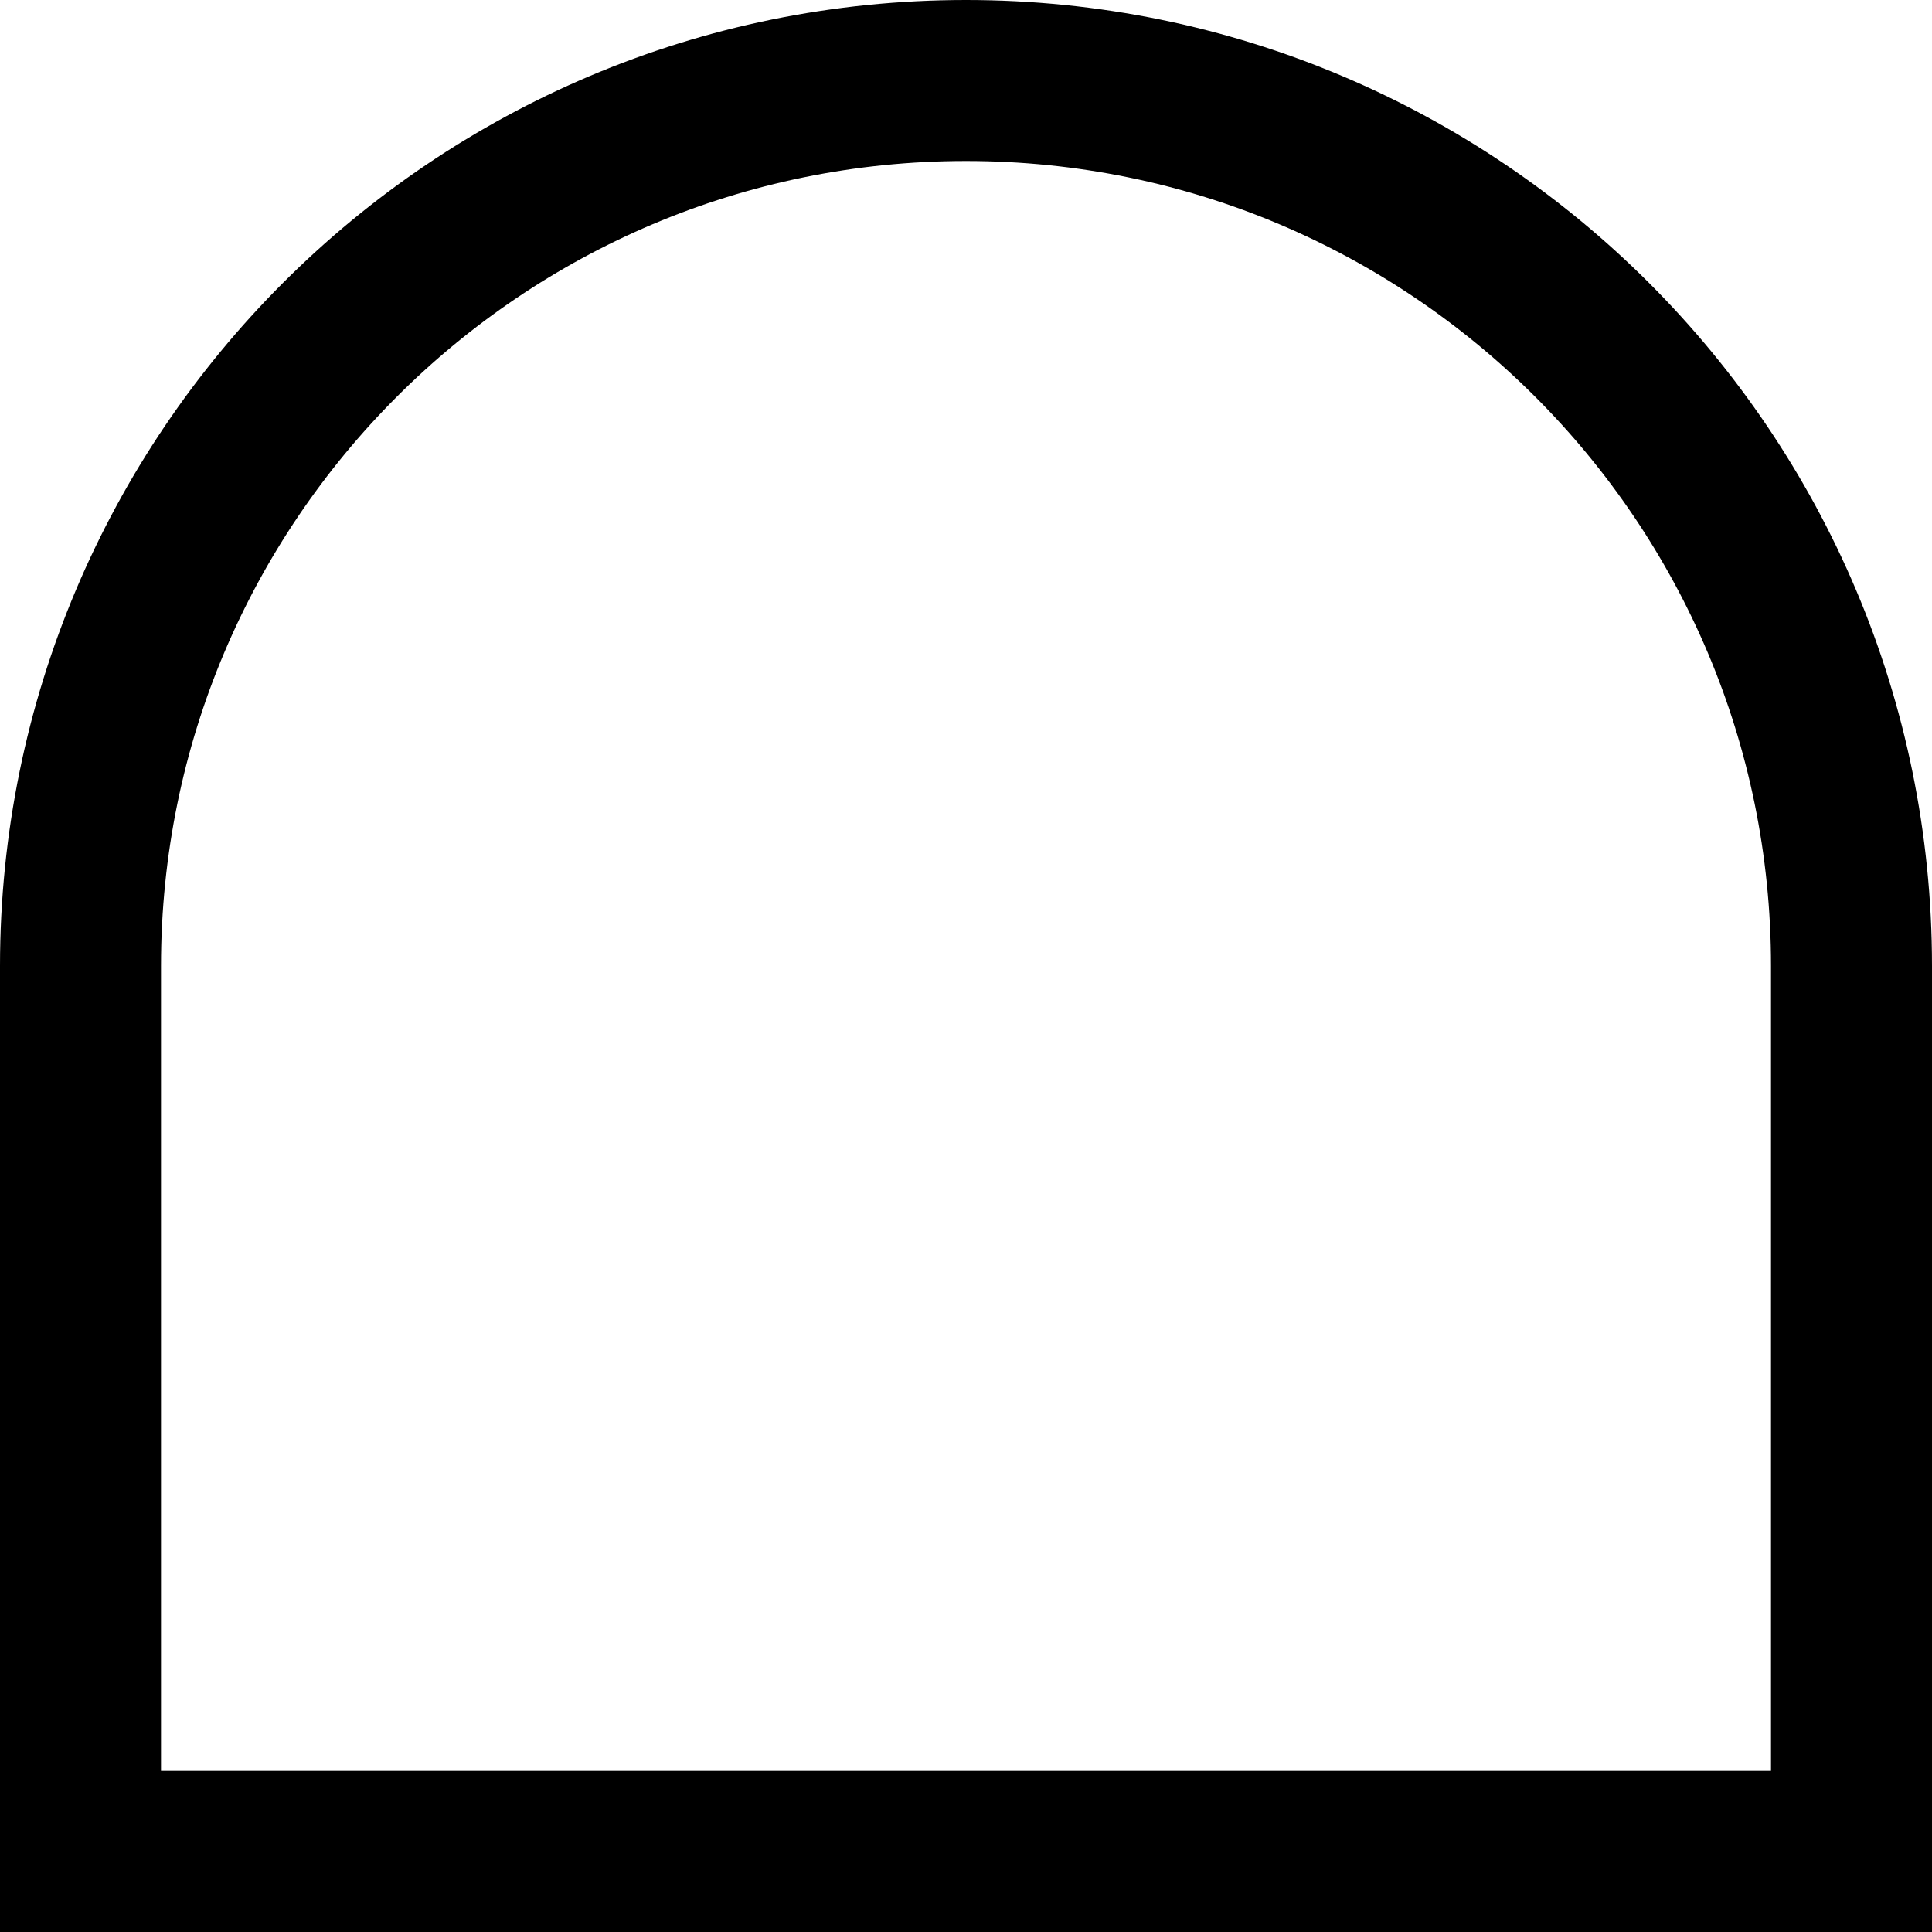
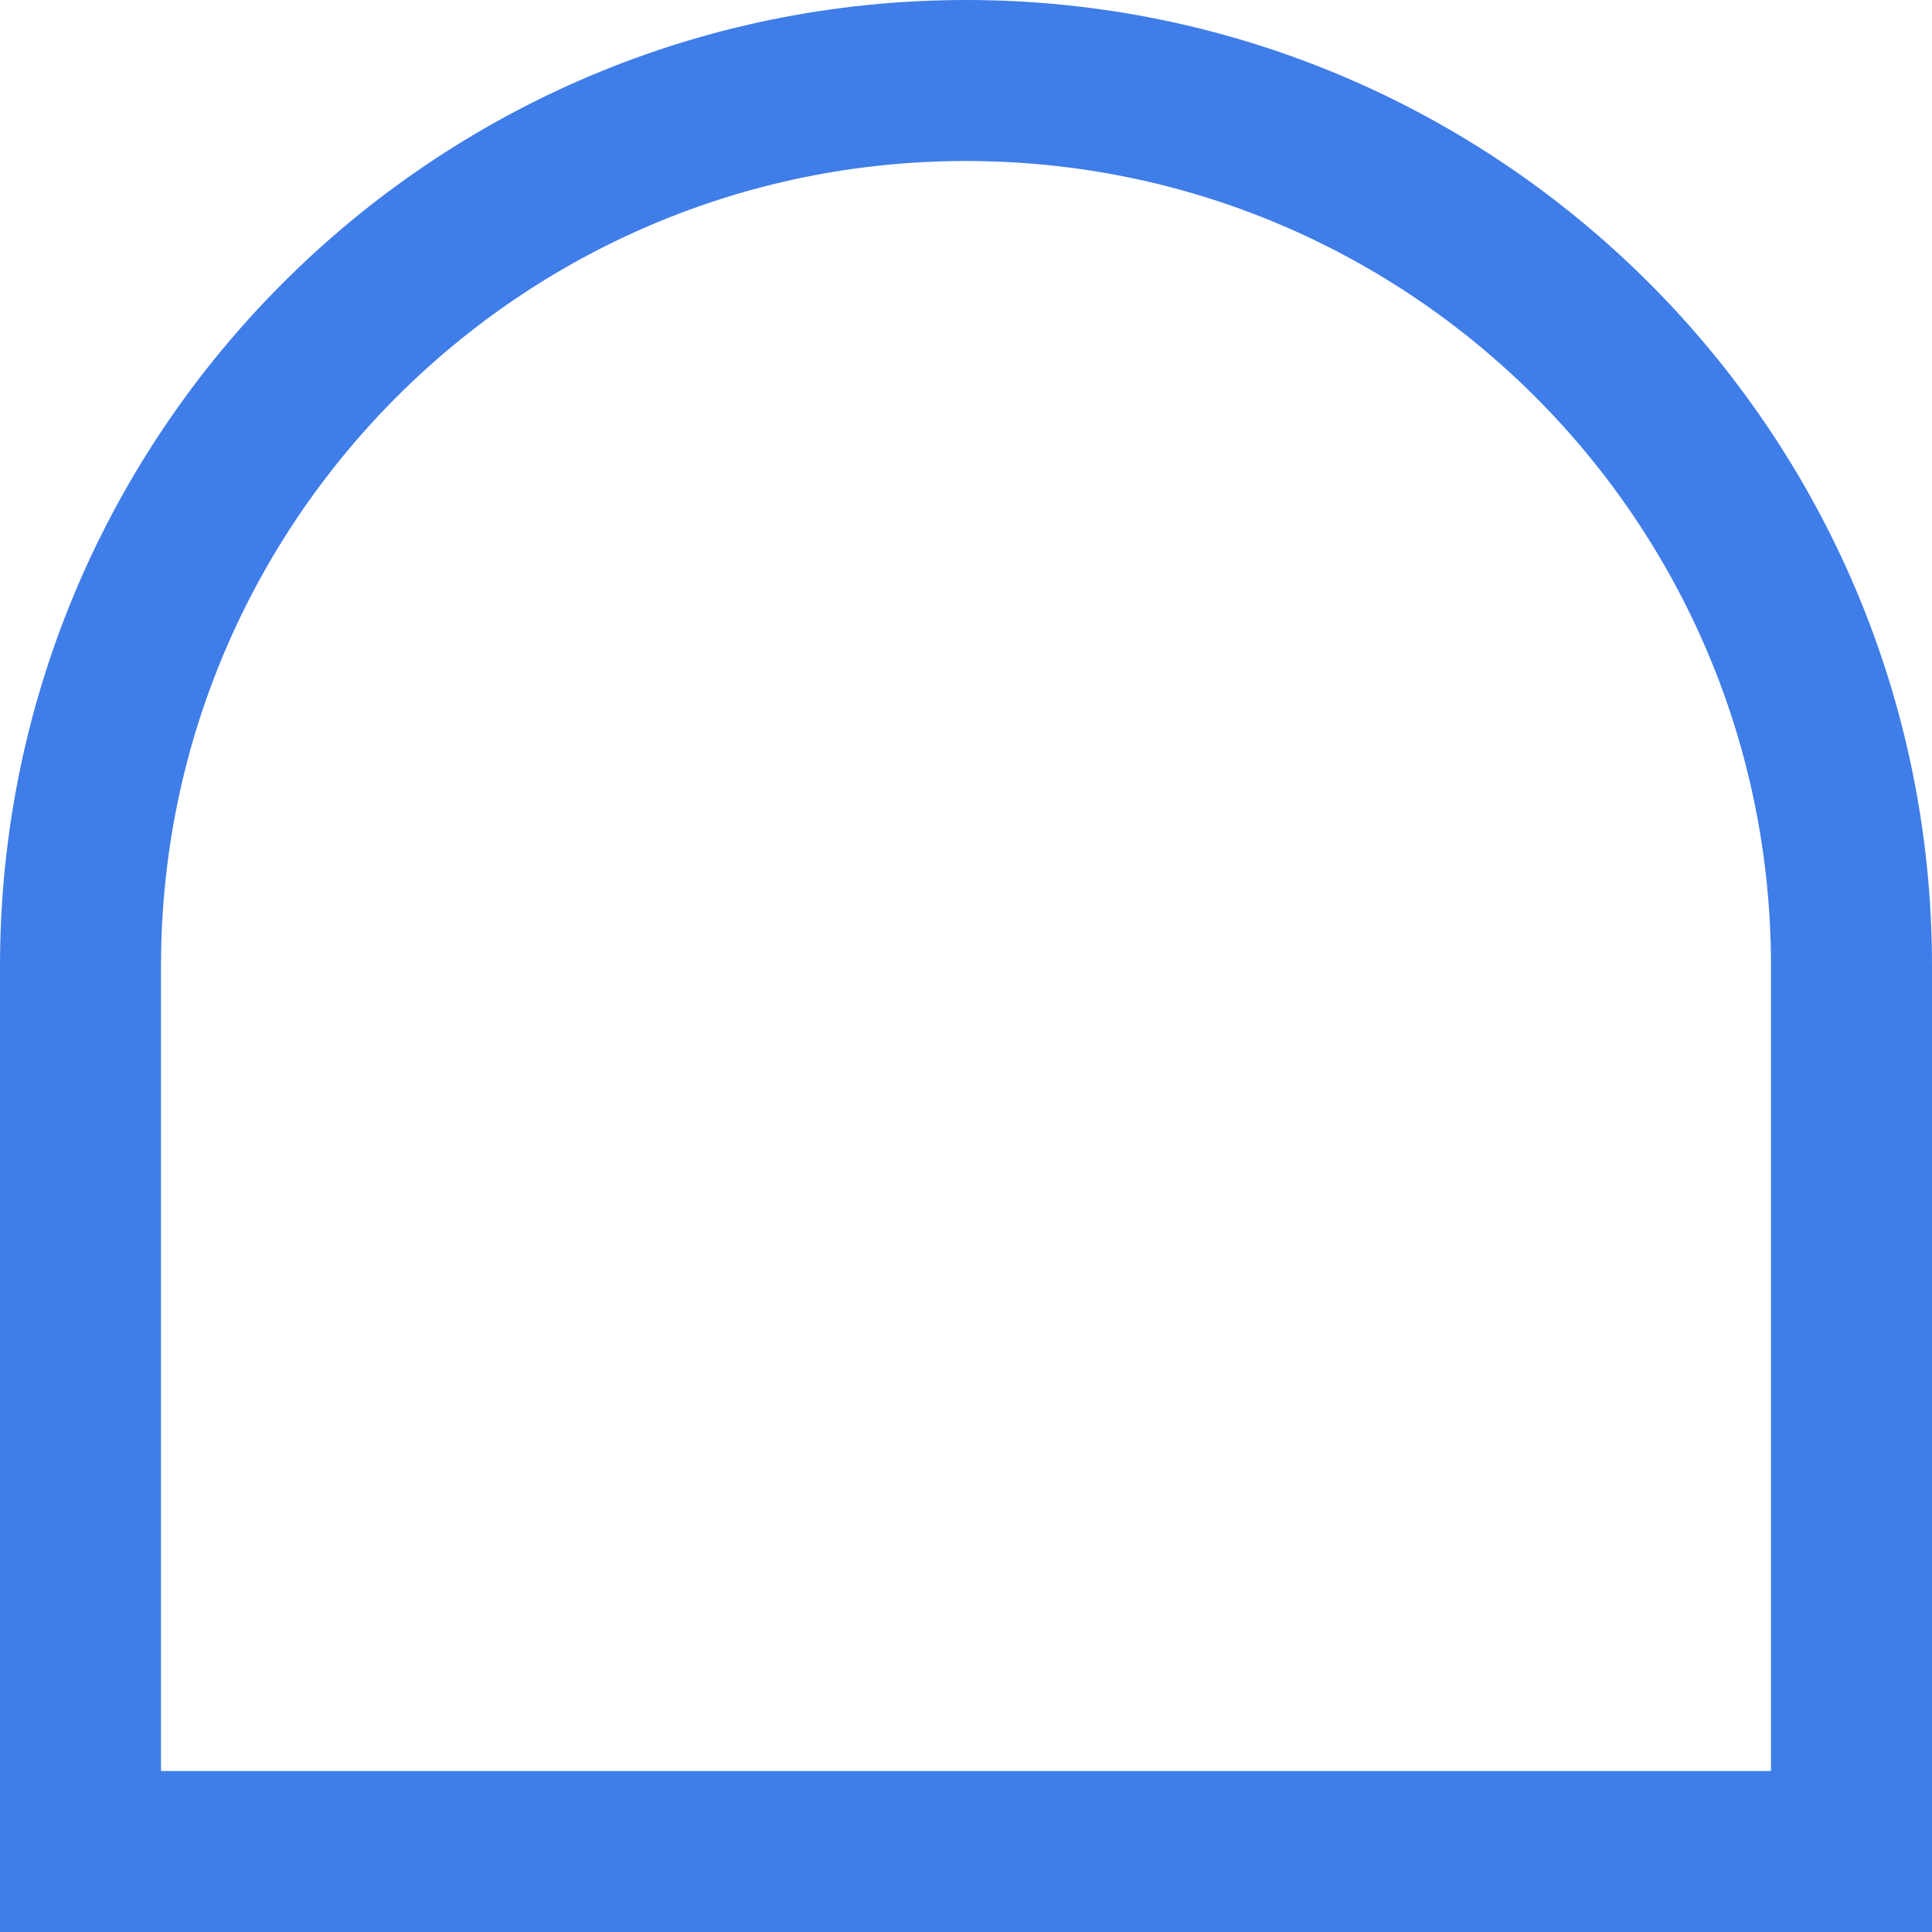
<svg xmlns="http://www.w3.org/2000/svg" width="24" height="24" viewBox="0 0 24 24" fill="none">
-   <path d="M23 12V23H1V12C1 5.925 5.925 1 12 1C18.075 1 23 5.925 23 12Z" stroke="black" stroke-width="2" />
+   <path d="M1 12C1 5.925 5.925 1 12 1C18.075 1 23 5.925 23 12V23H1V12Z" stroke="#3F7DE8" stroke-width="2" />
</svg>
